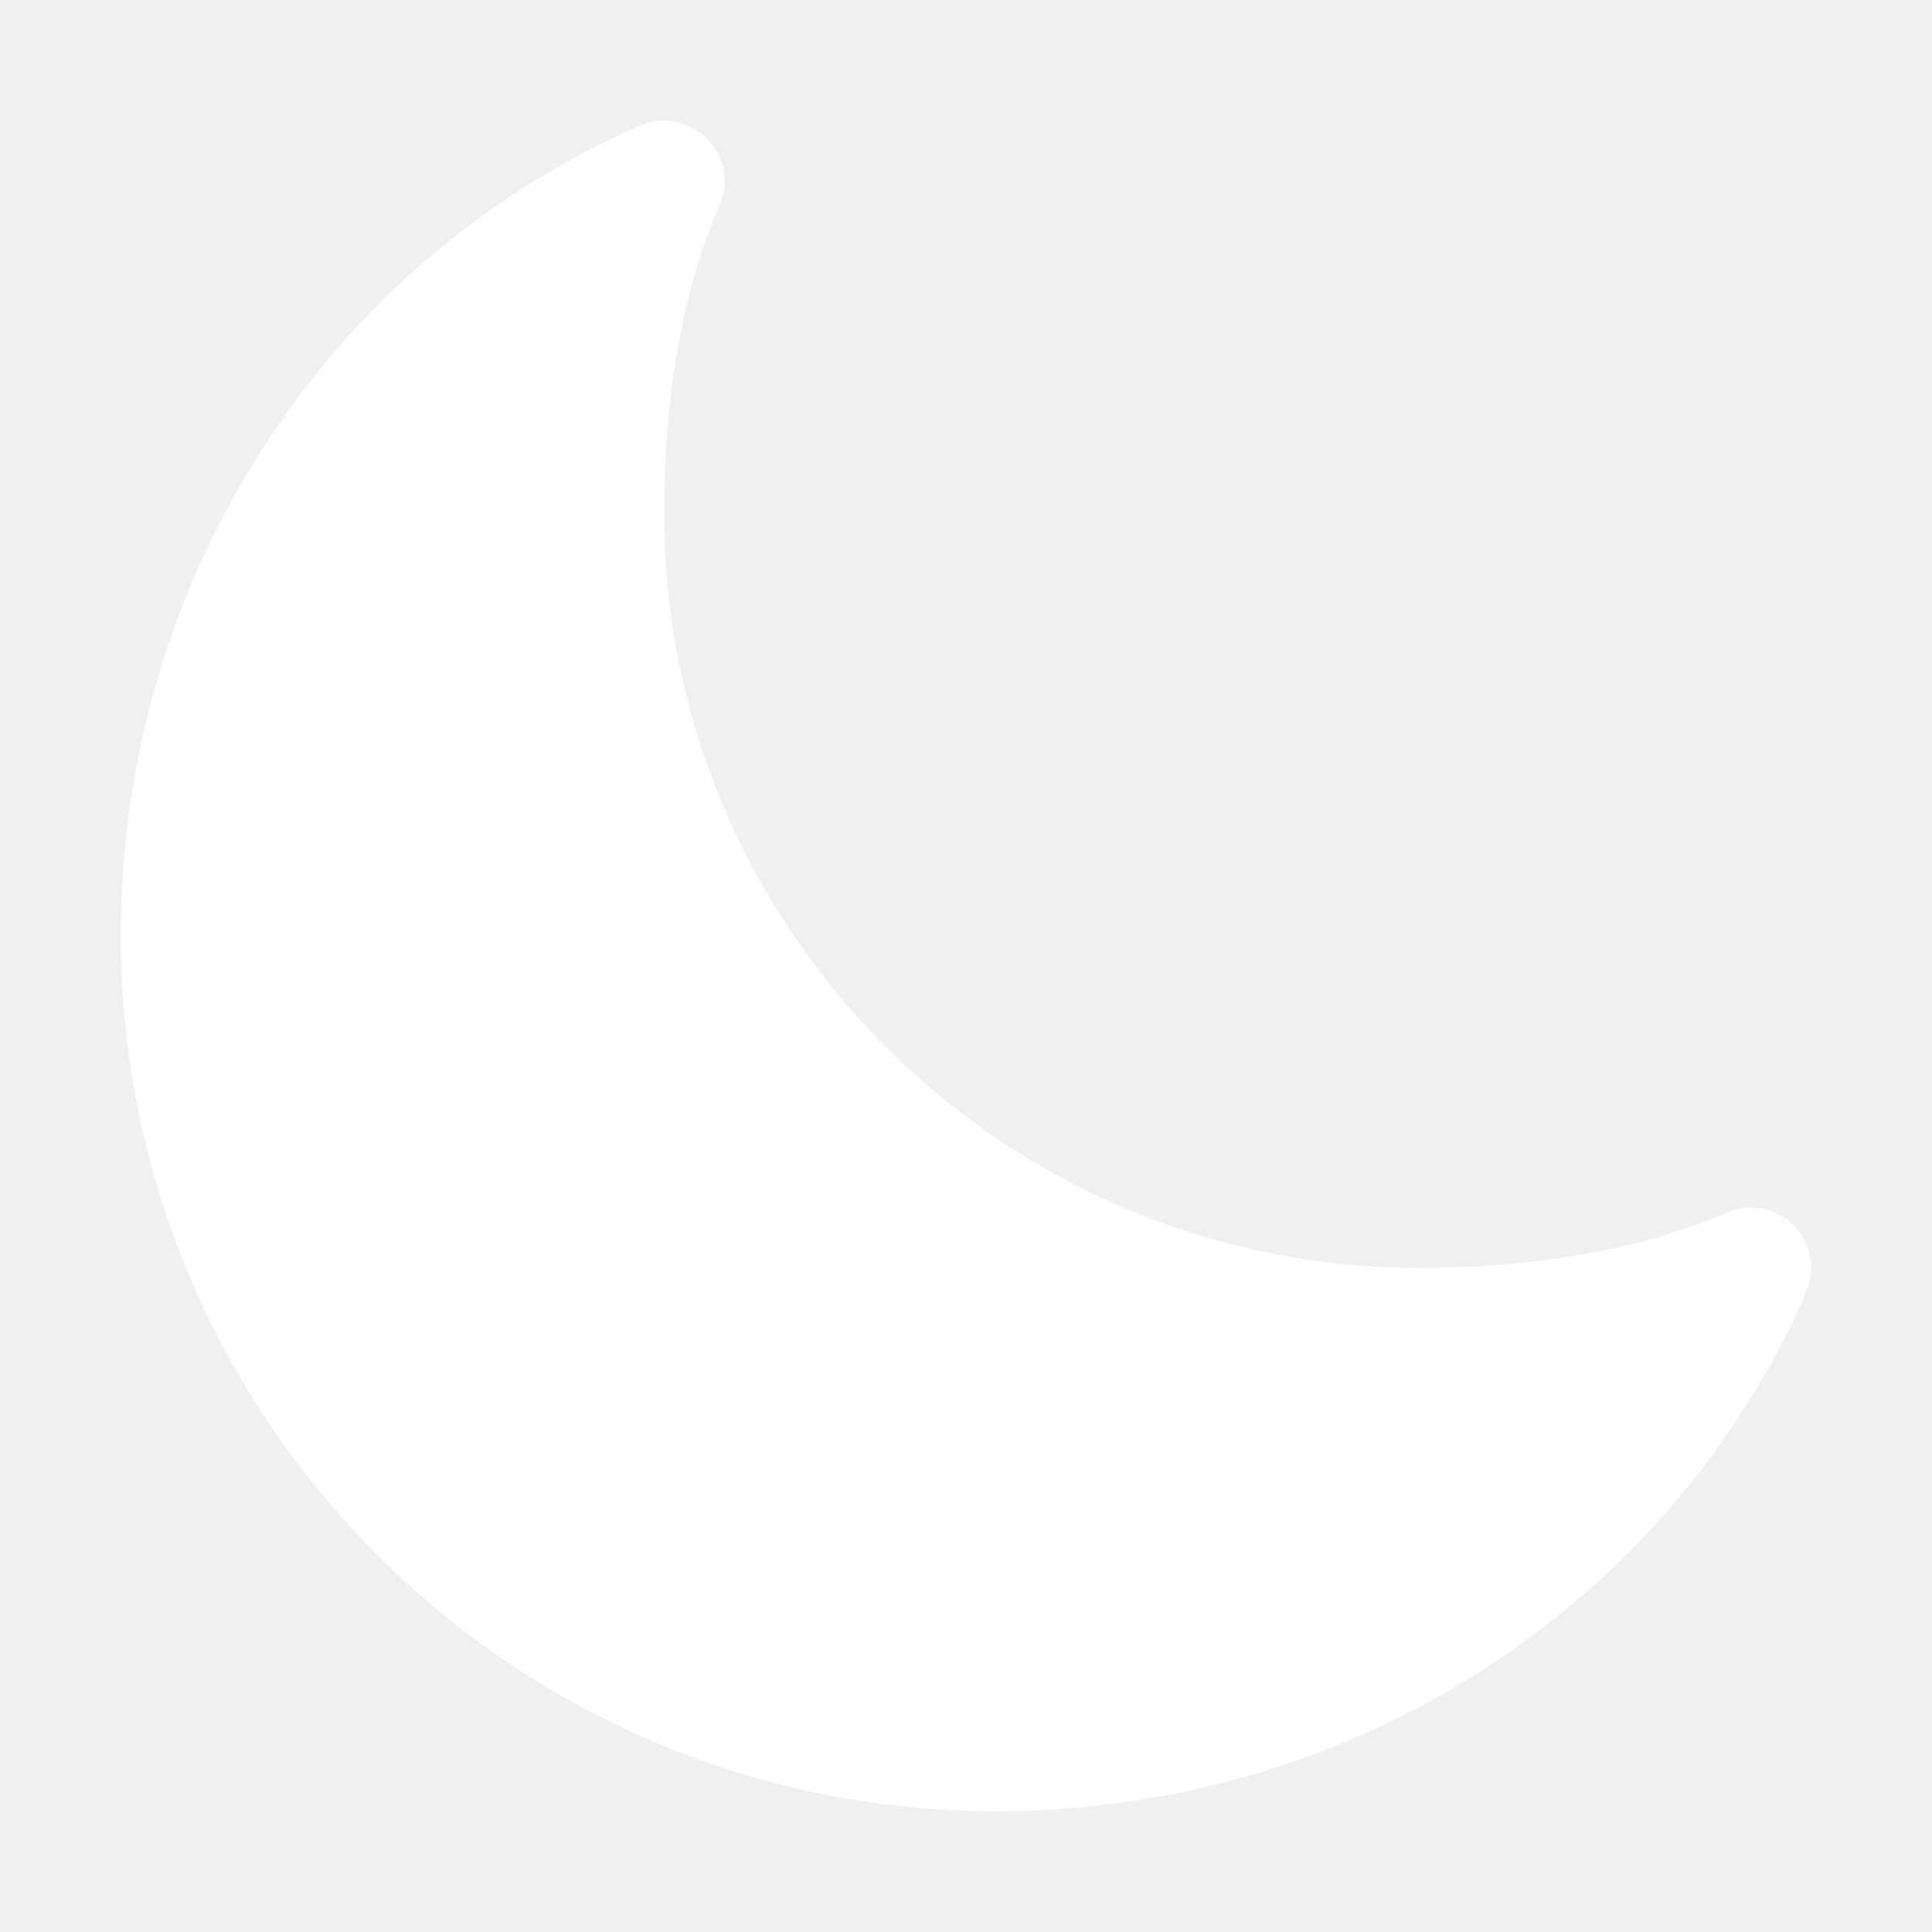
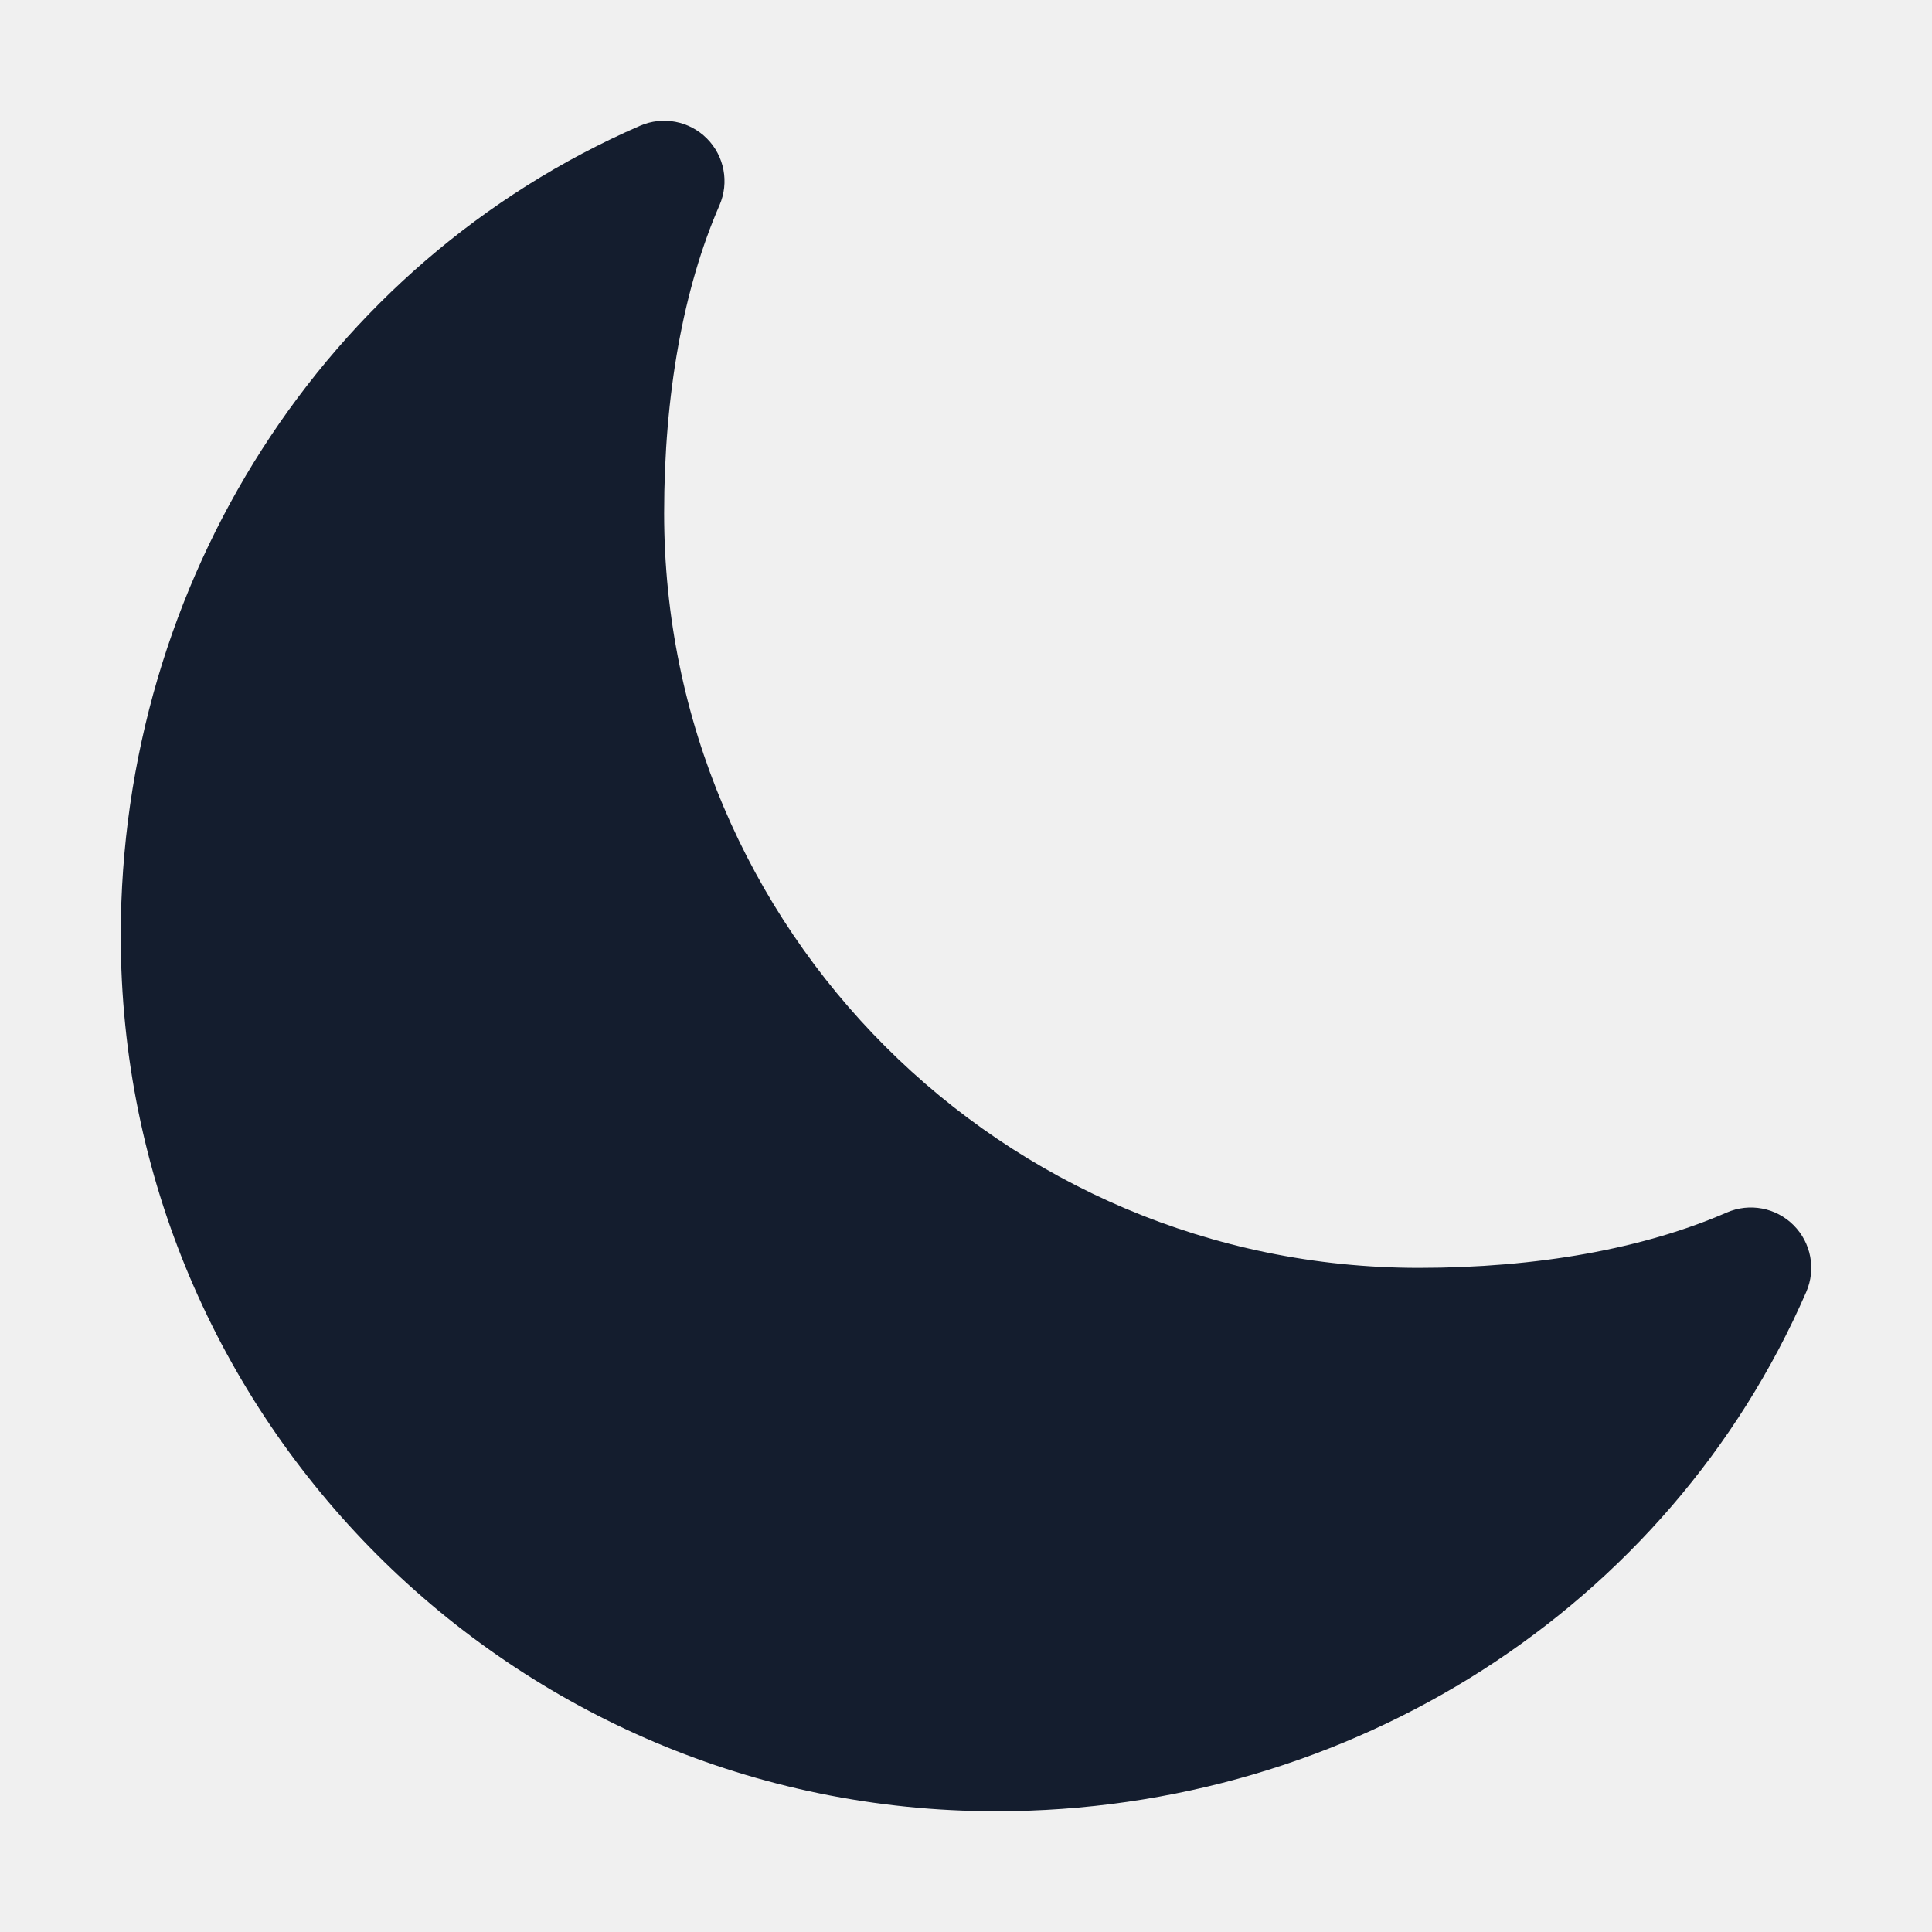
- <svg xmlns="http://www.w3.org/2000/svg" stroke="currentColor" fill="#ffffff" stroke-width="0" viewBox="0 0 512 512" height="1em" width="1em">
+ <svg xmlns="http://www.w3.org/2000/svg" stroke="currentColor" fill="#141d2e" stroke-width="0" viewBox="0 0 512 512" height="1em" width="1em">
  <path d="M264 480A232 232 0 0132 248c0-94 54-178.28 137.61-214.67a16 16 0 0121.06 21.06C181.07 76.43 176 104.66 176 136c0 110.28 89.72 200 200 200 31.34 0 59.57-5.07 81.61-14.67a16 16 0 0121.06 21.06C442.28 426 358 480 264 480z" />
</svg>
